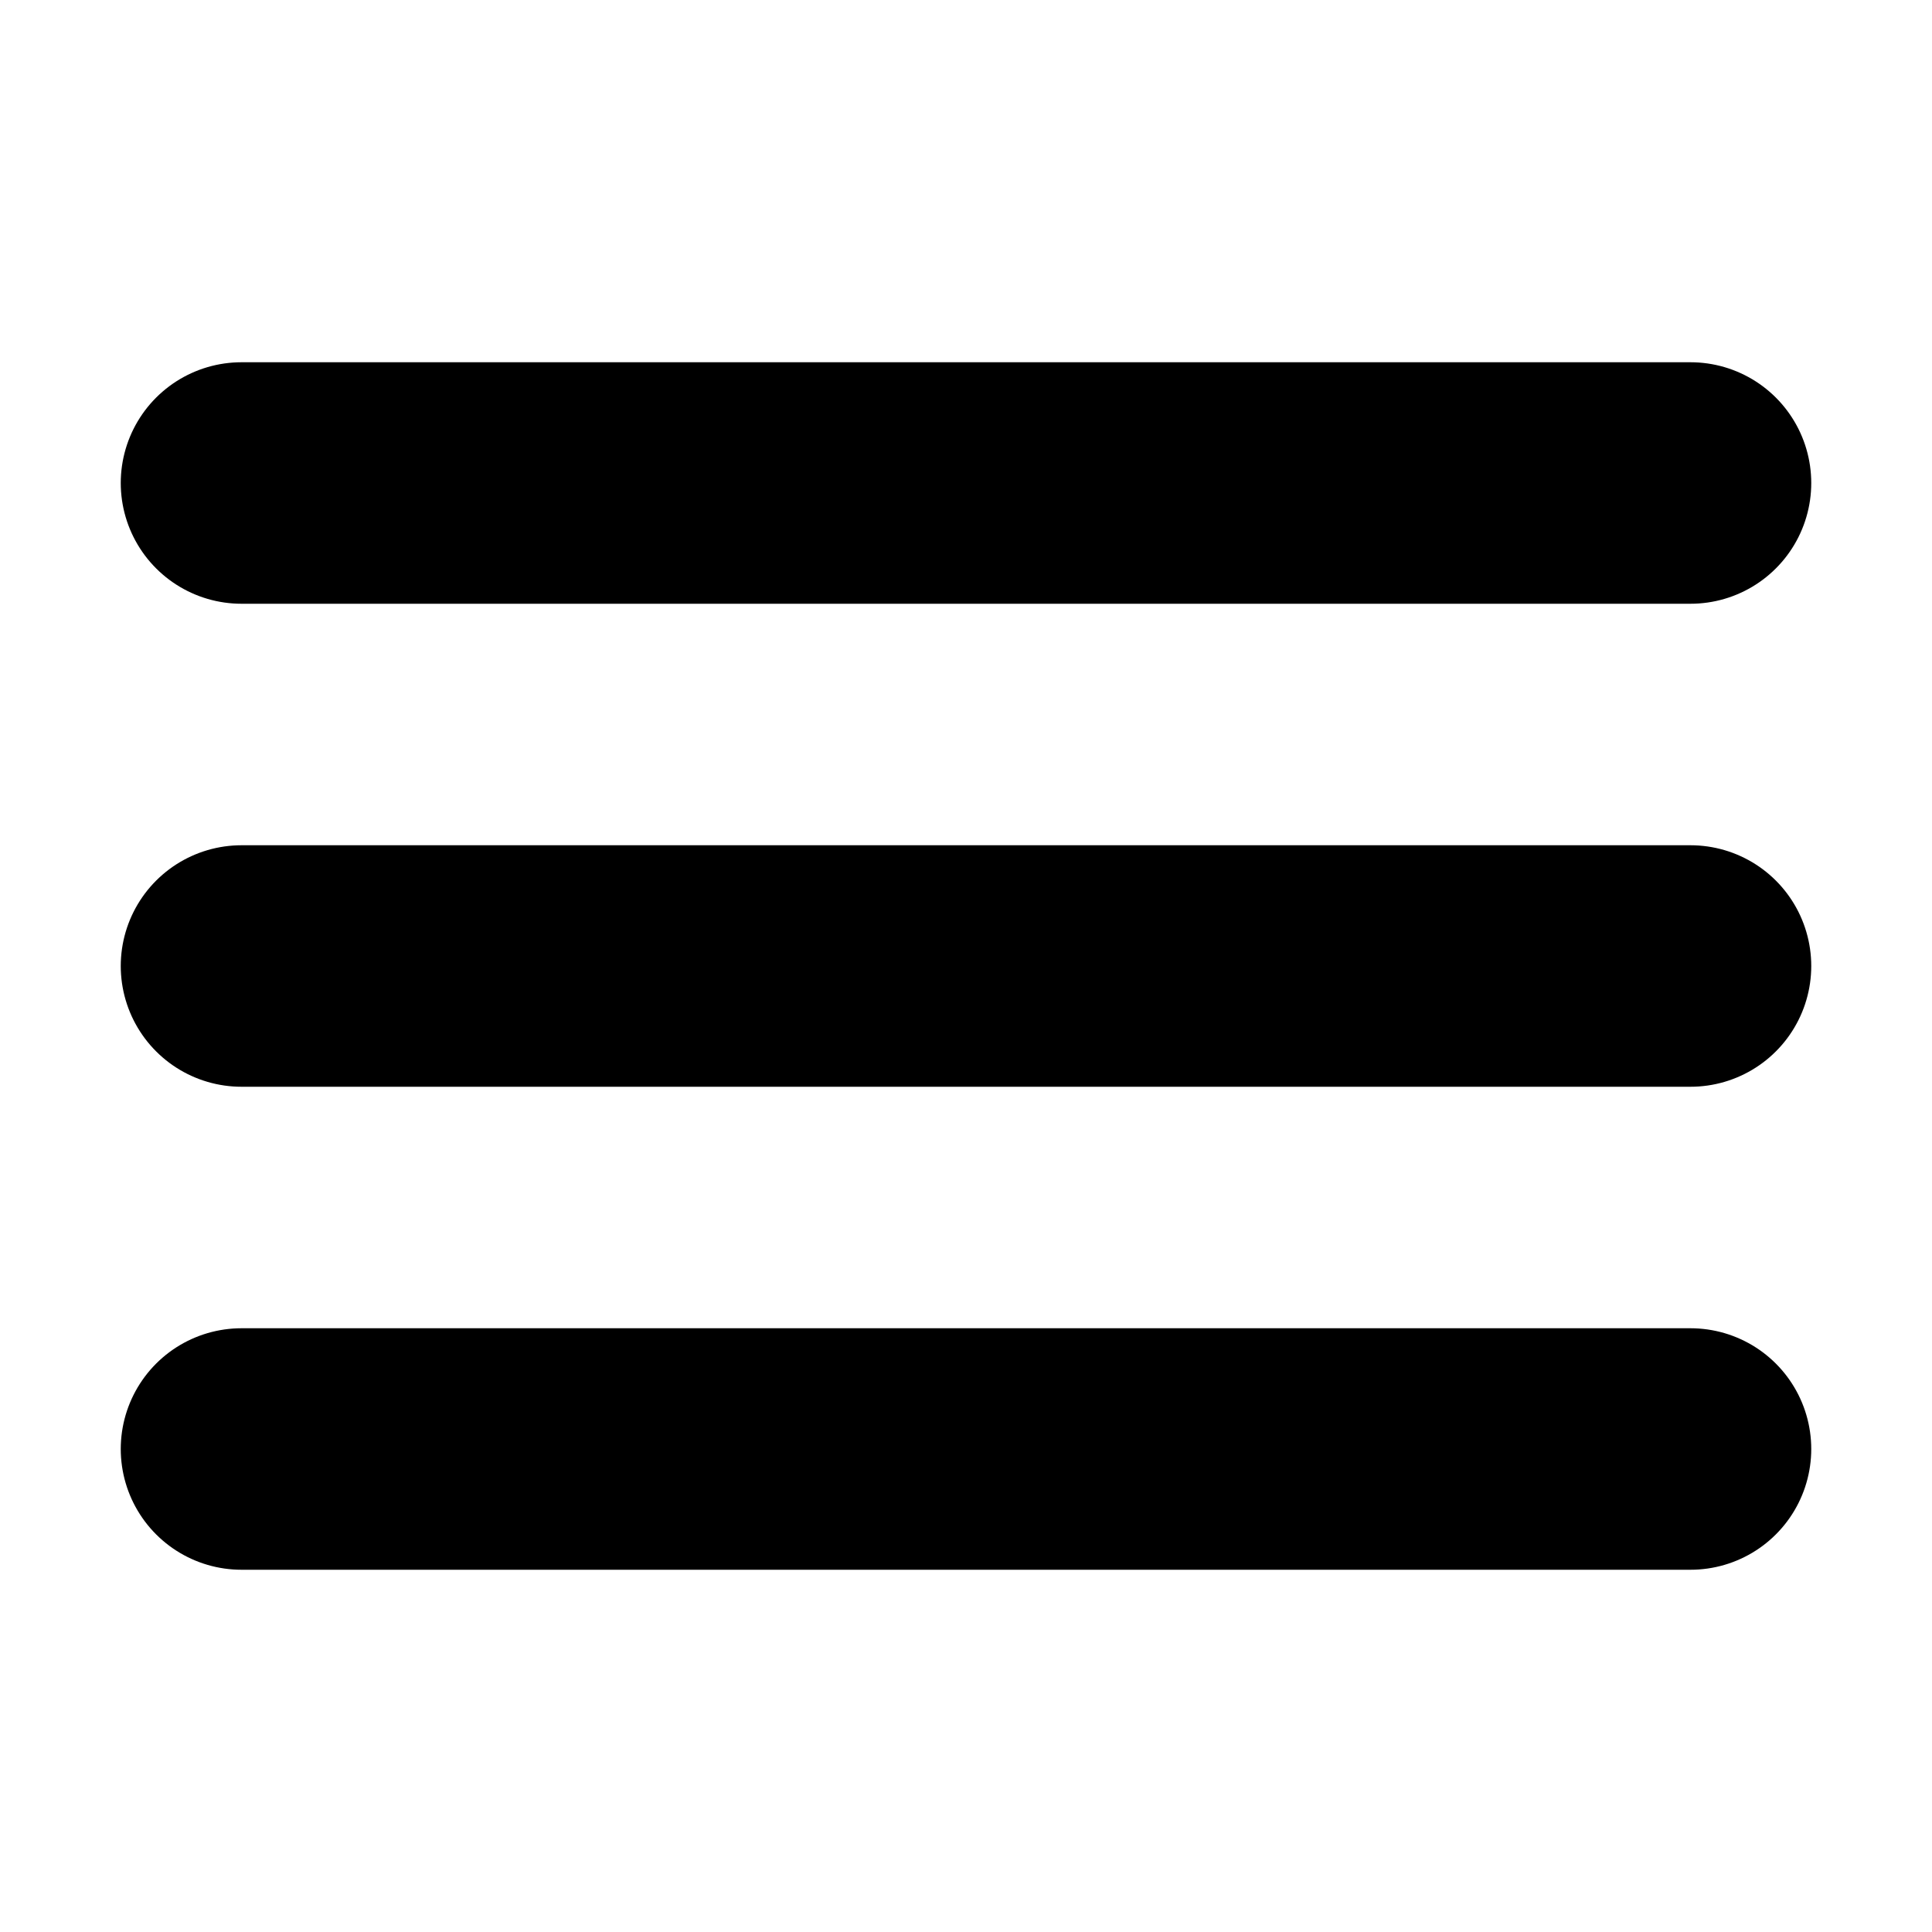
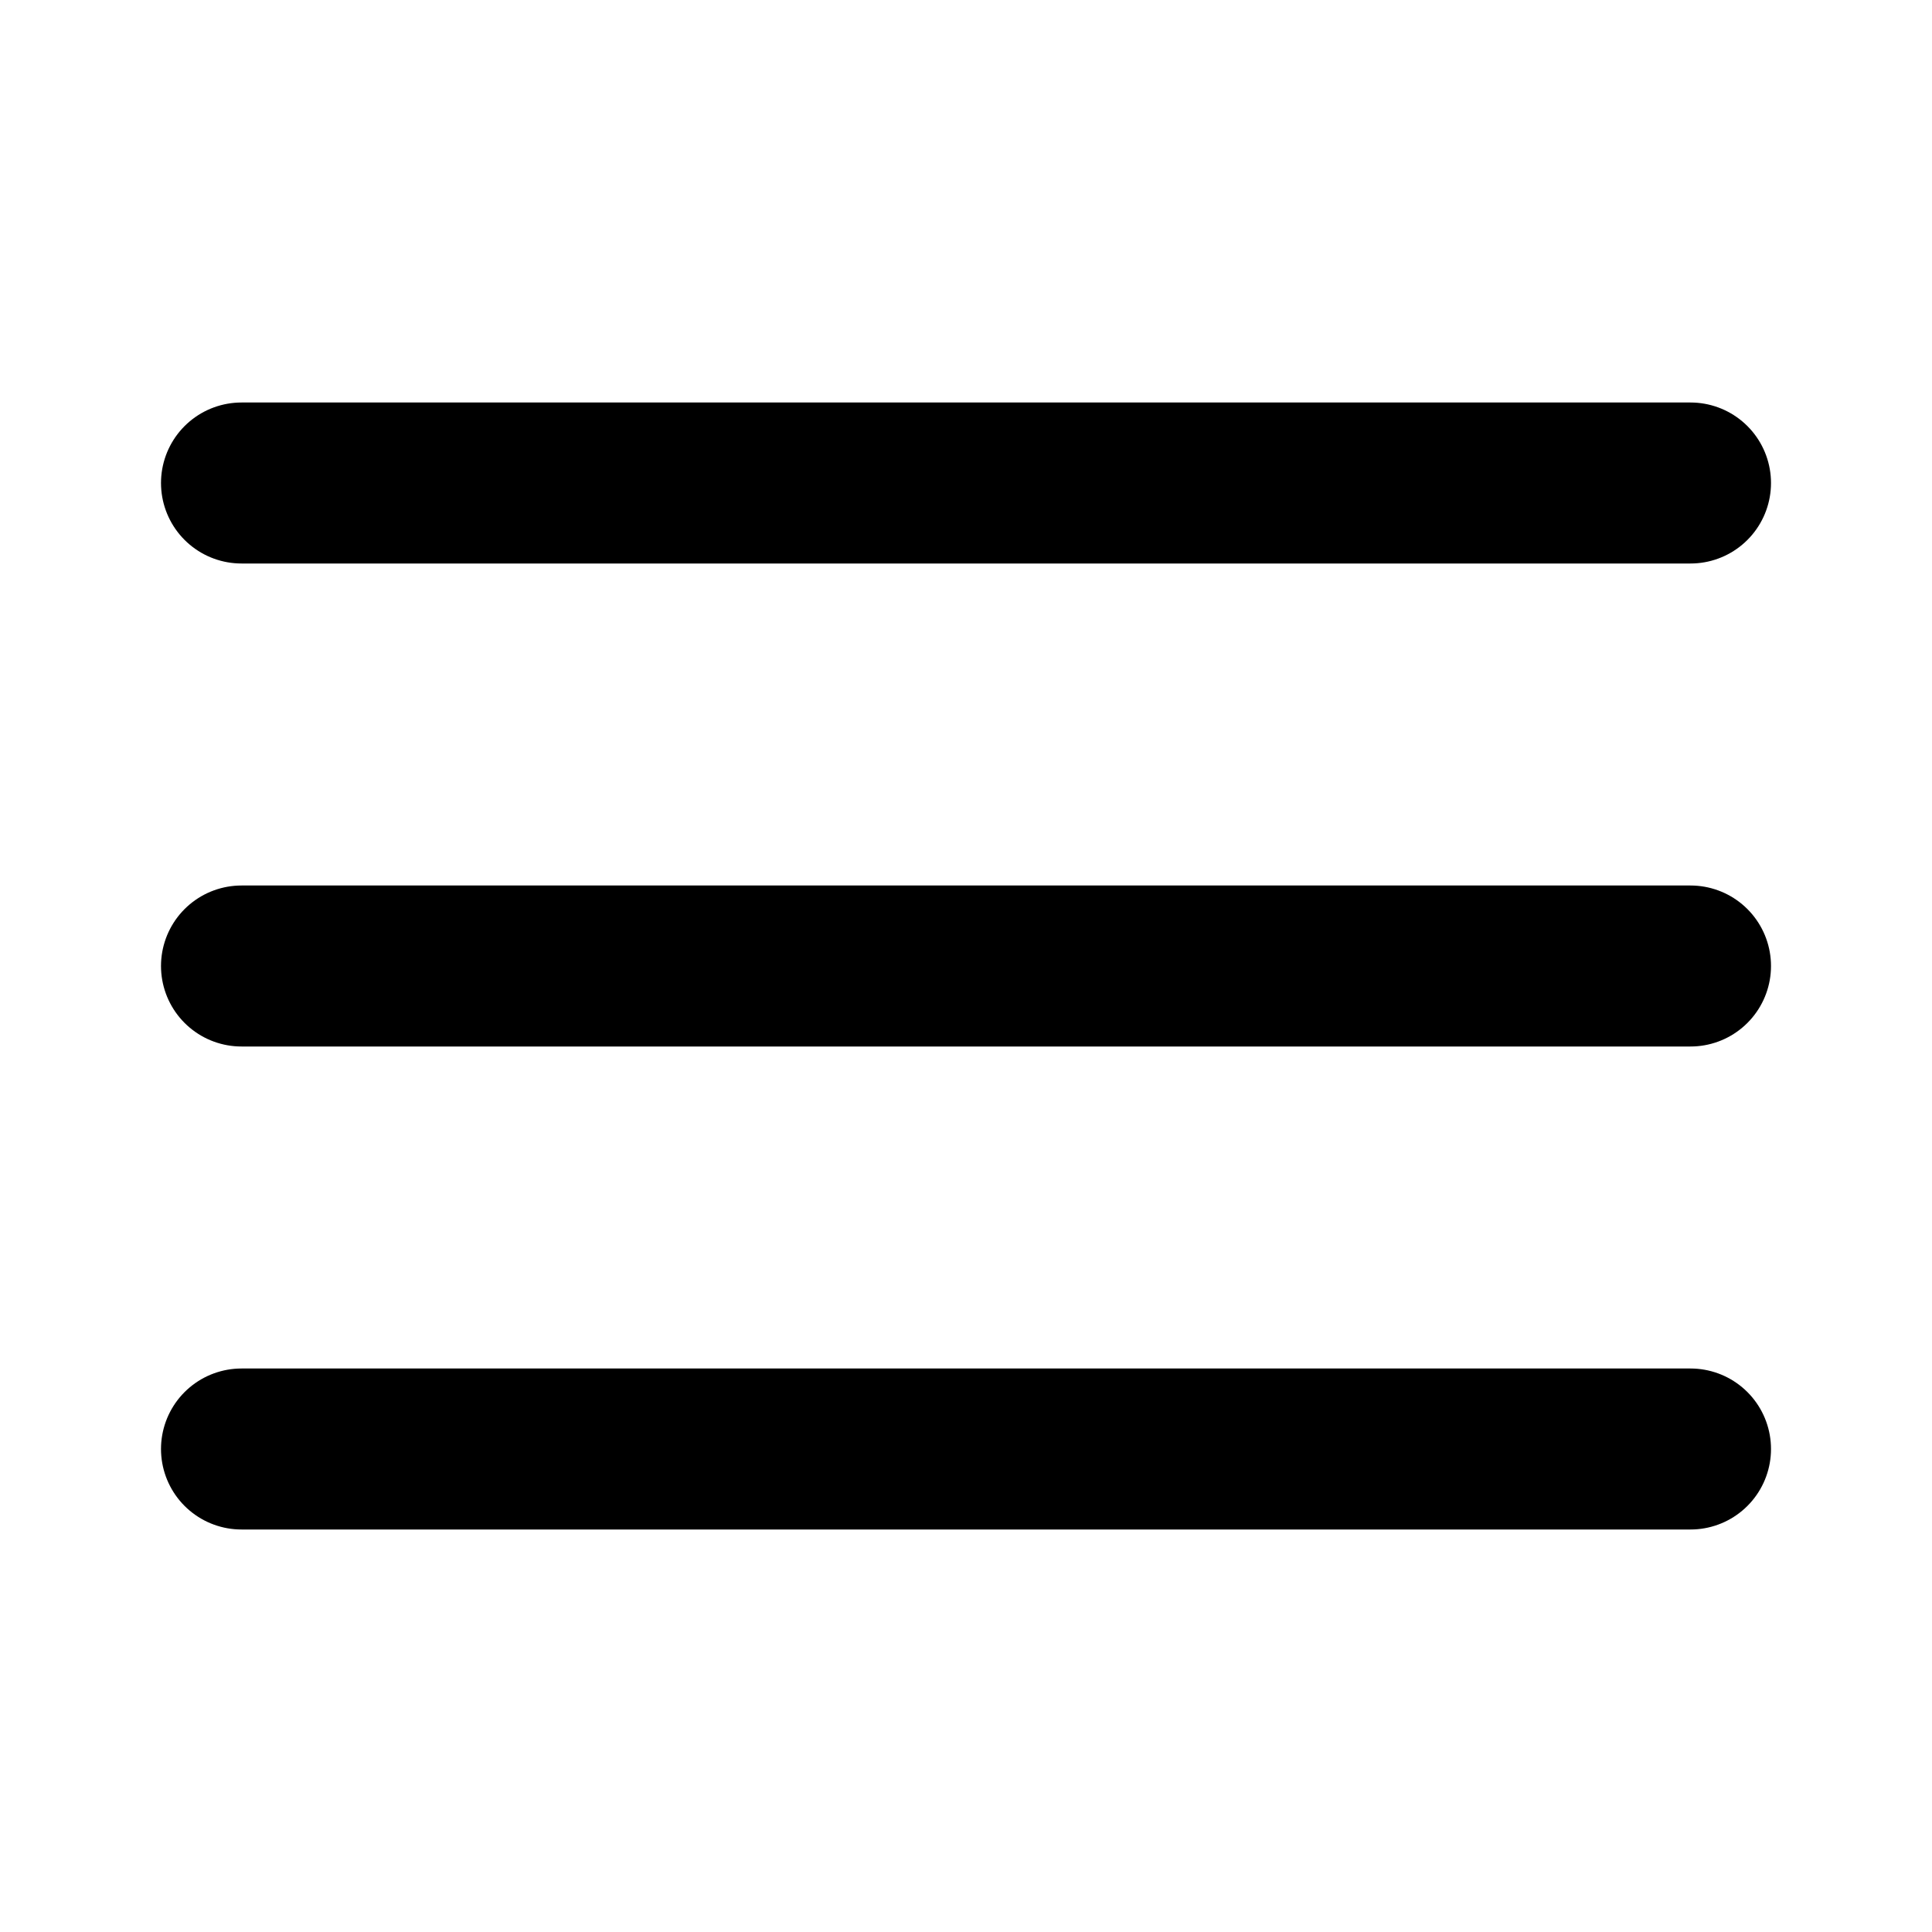
- <svg xmlns="http://www.w3.org/2000/svg" width="42" height="42" viewBox="0 0 24 24" fill="none" stroke="#000000" stroke-width="3" stroke-linecap="round" stroke-linejoin="round">
+ <svg xmlns="http://www.w3.org/2000/svg" width="42" height="42" viewBox="0 0 24 24" fill="none" stroke="#000000" stroke-width="2" stroke-linecap="round" stroke-linejoin="round">
  <line x1="3" y1="12" x2="21" y2="12" />
  <line x1="3" y1="6" x2="21" y2="6" />
  <line x1="3" y1="18" x2="21" y2="18" />
</svg>
